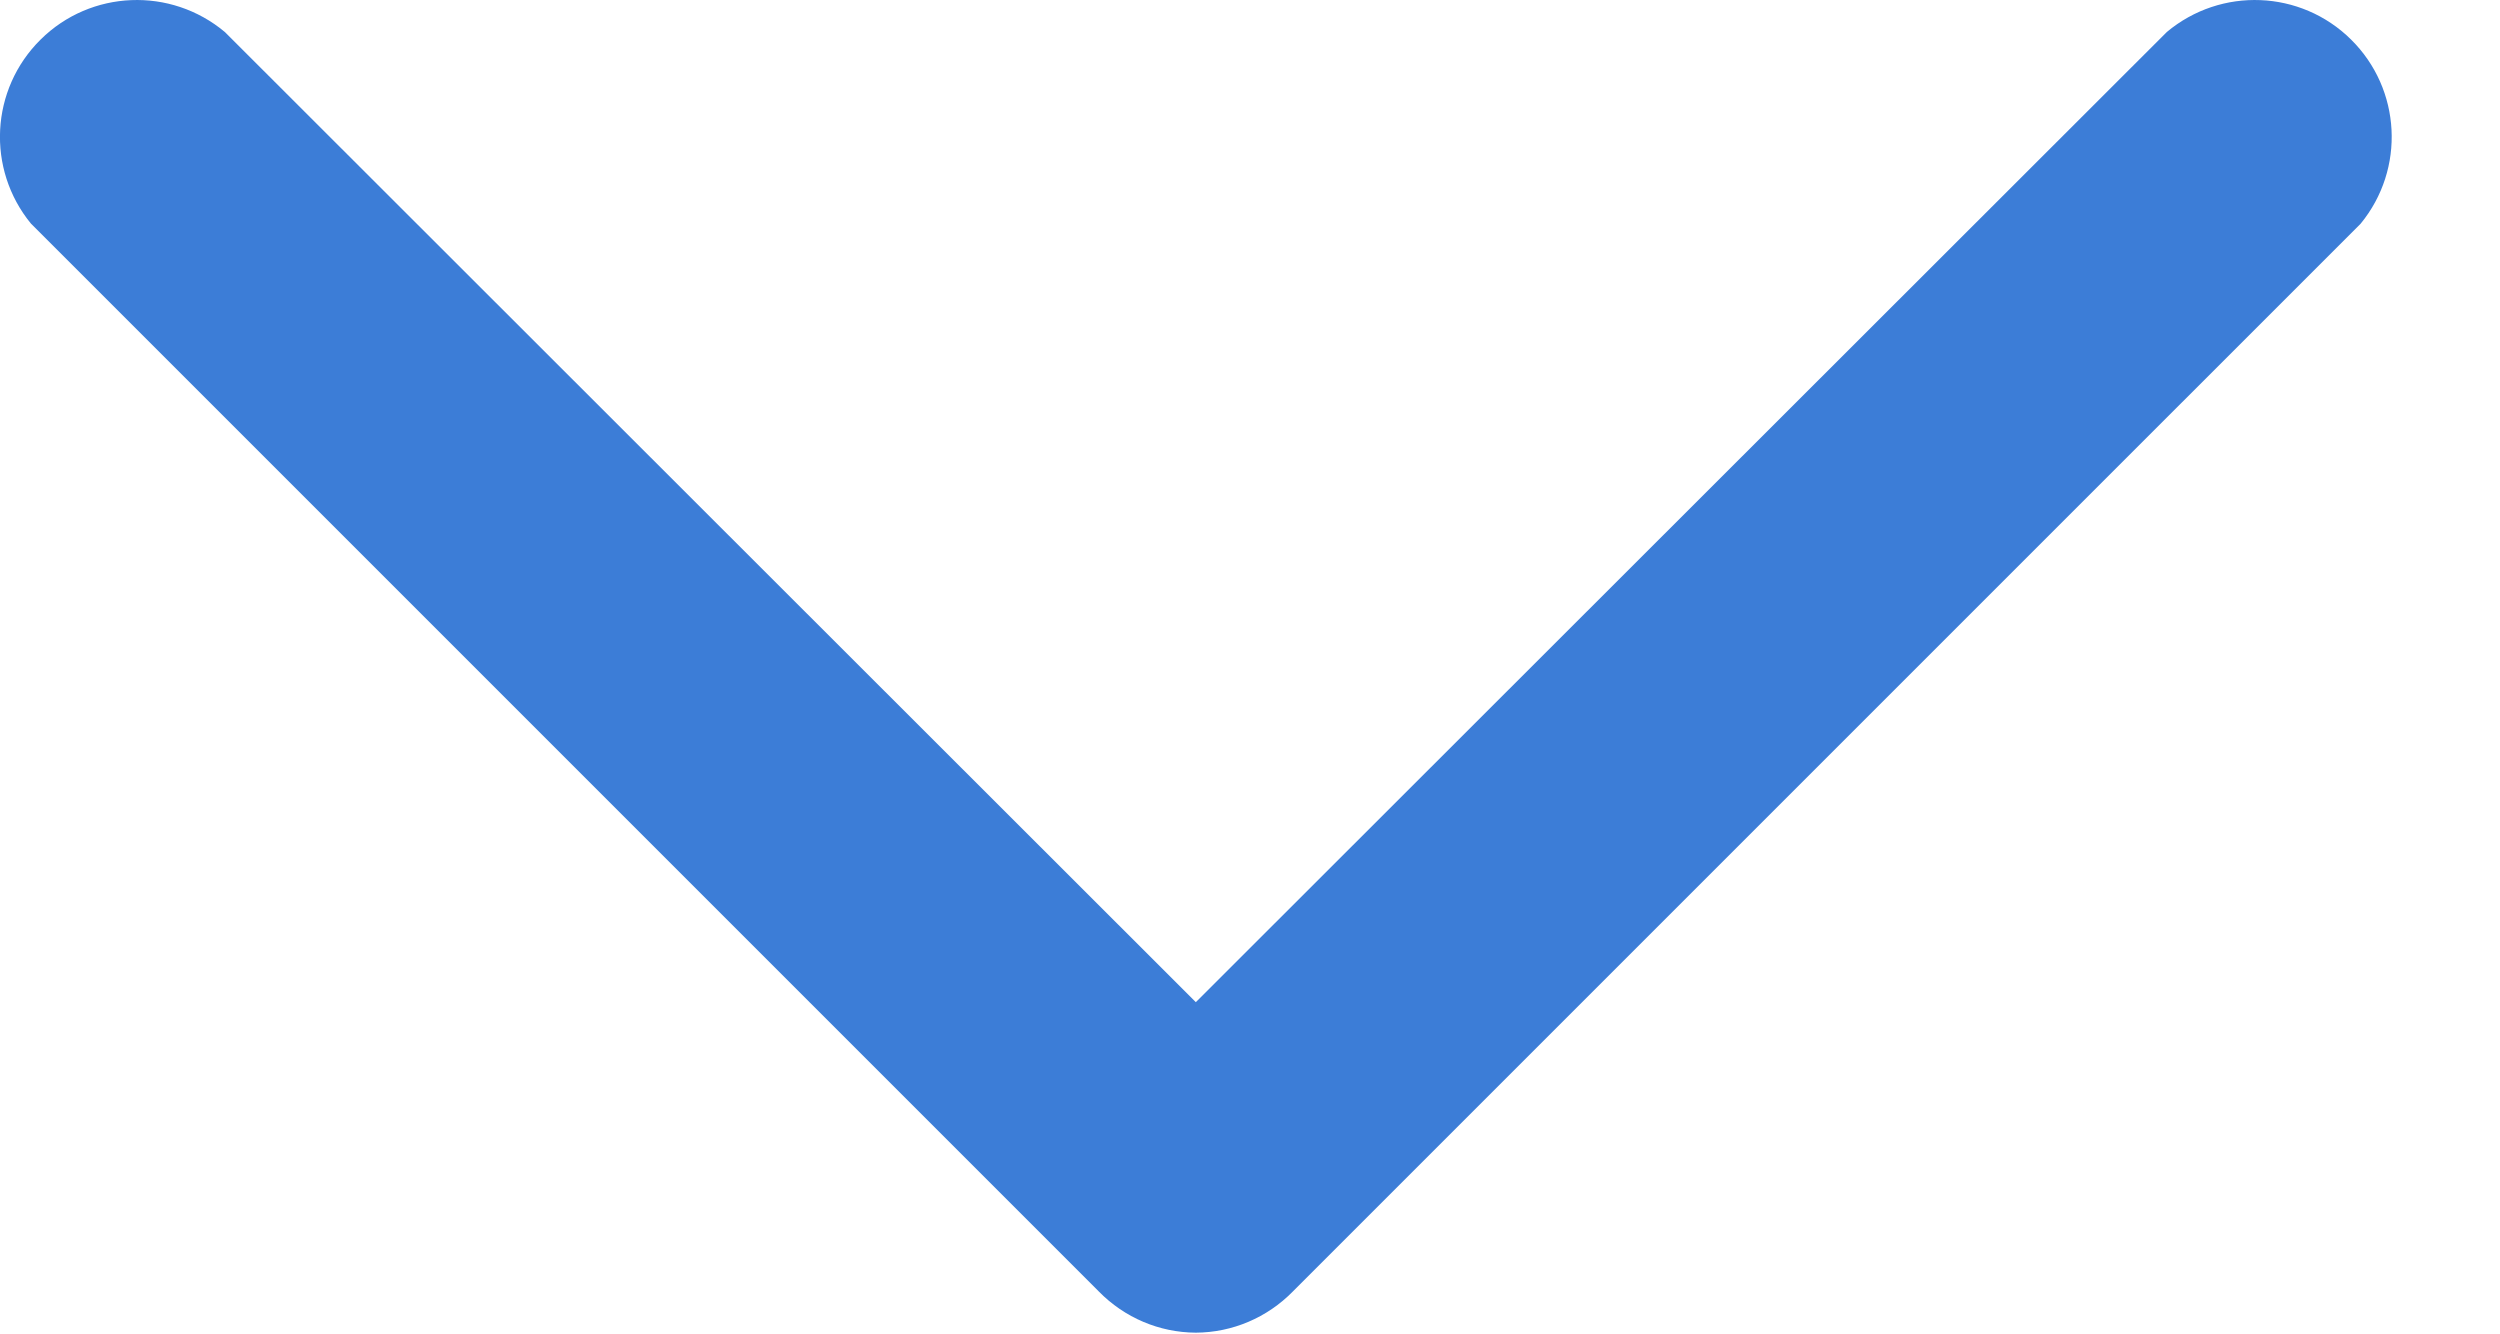
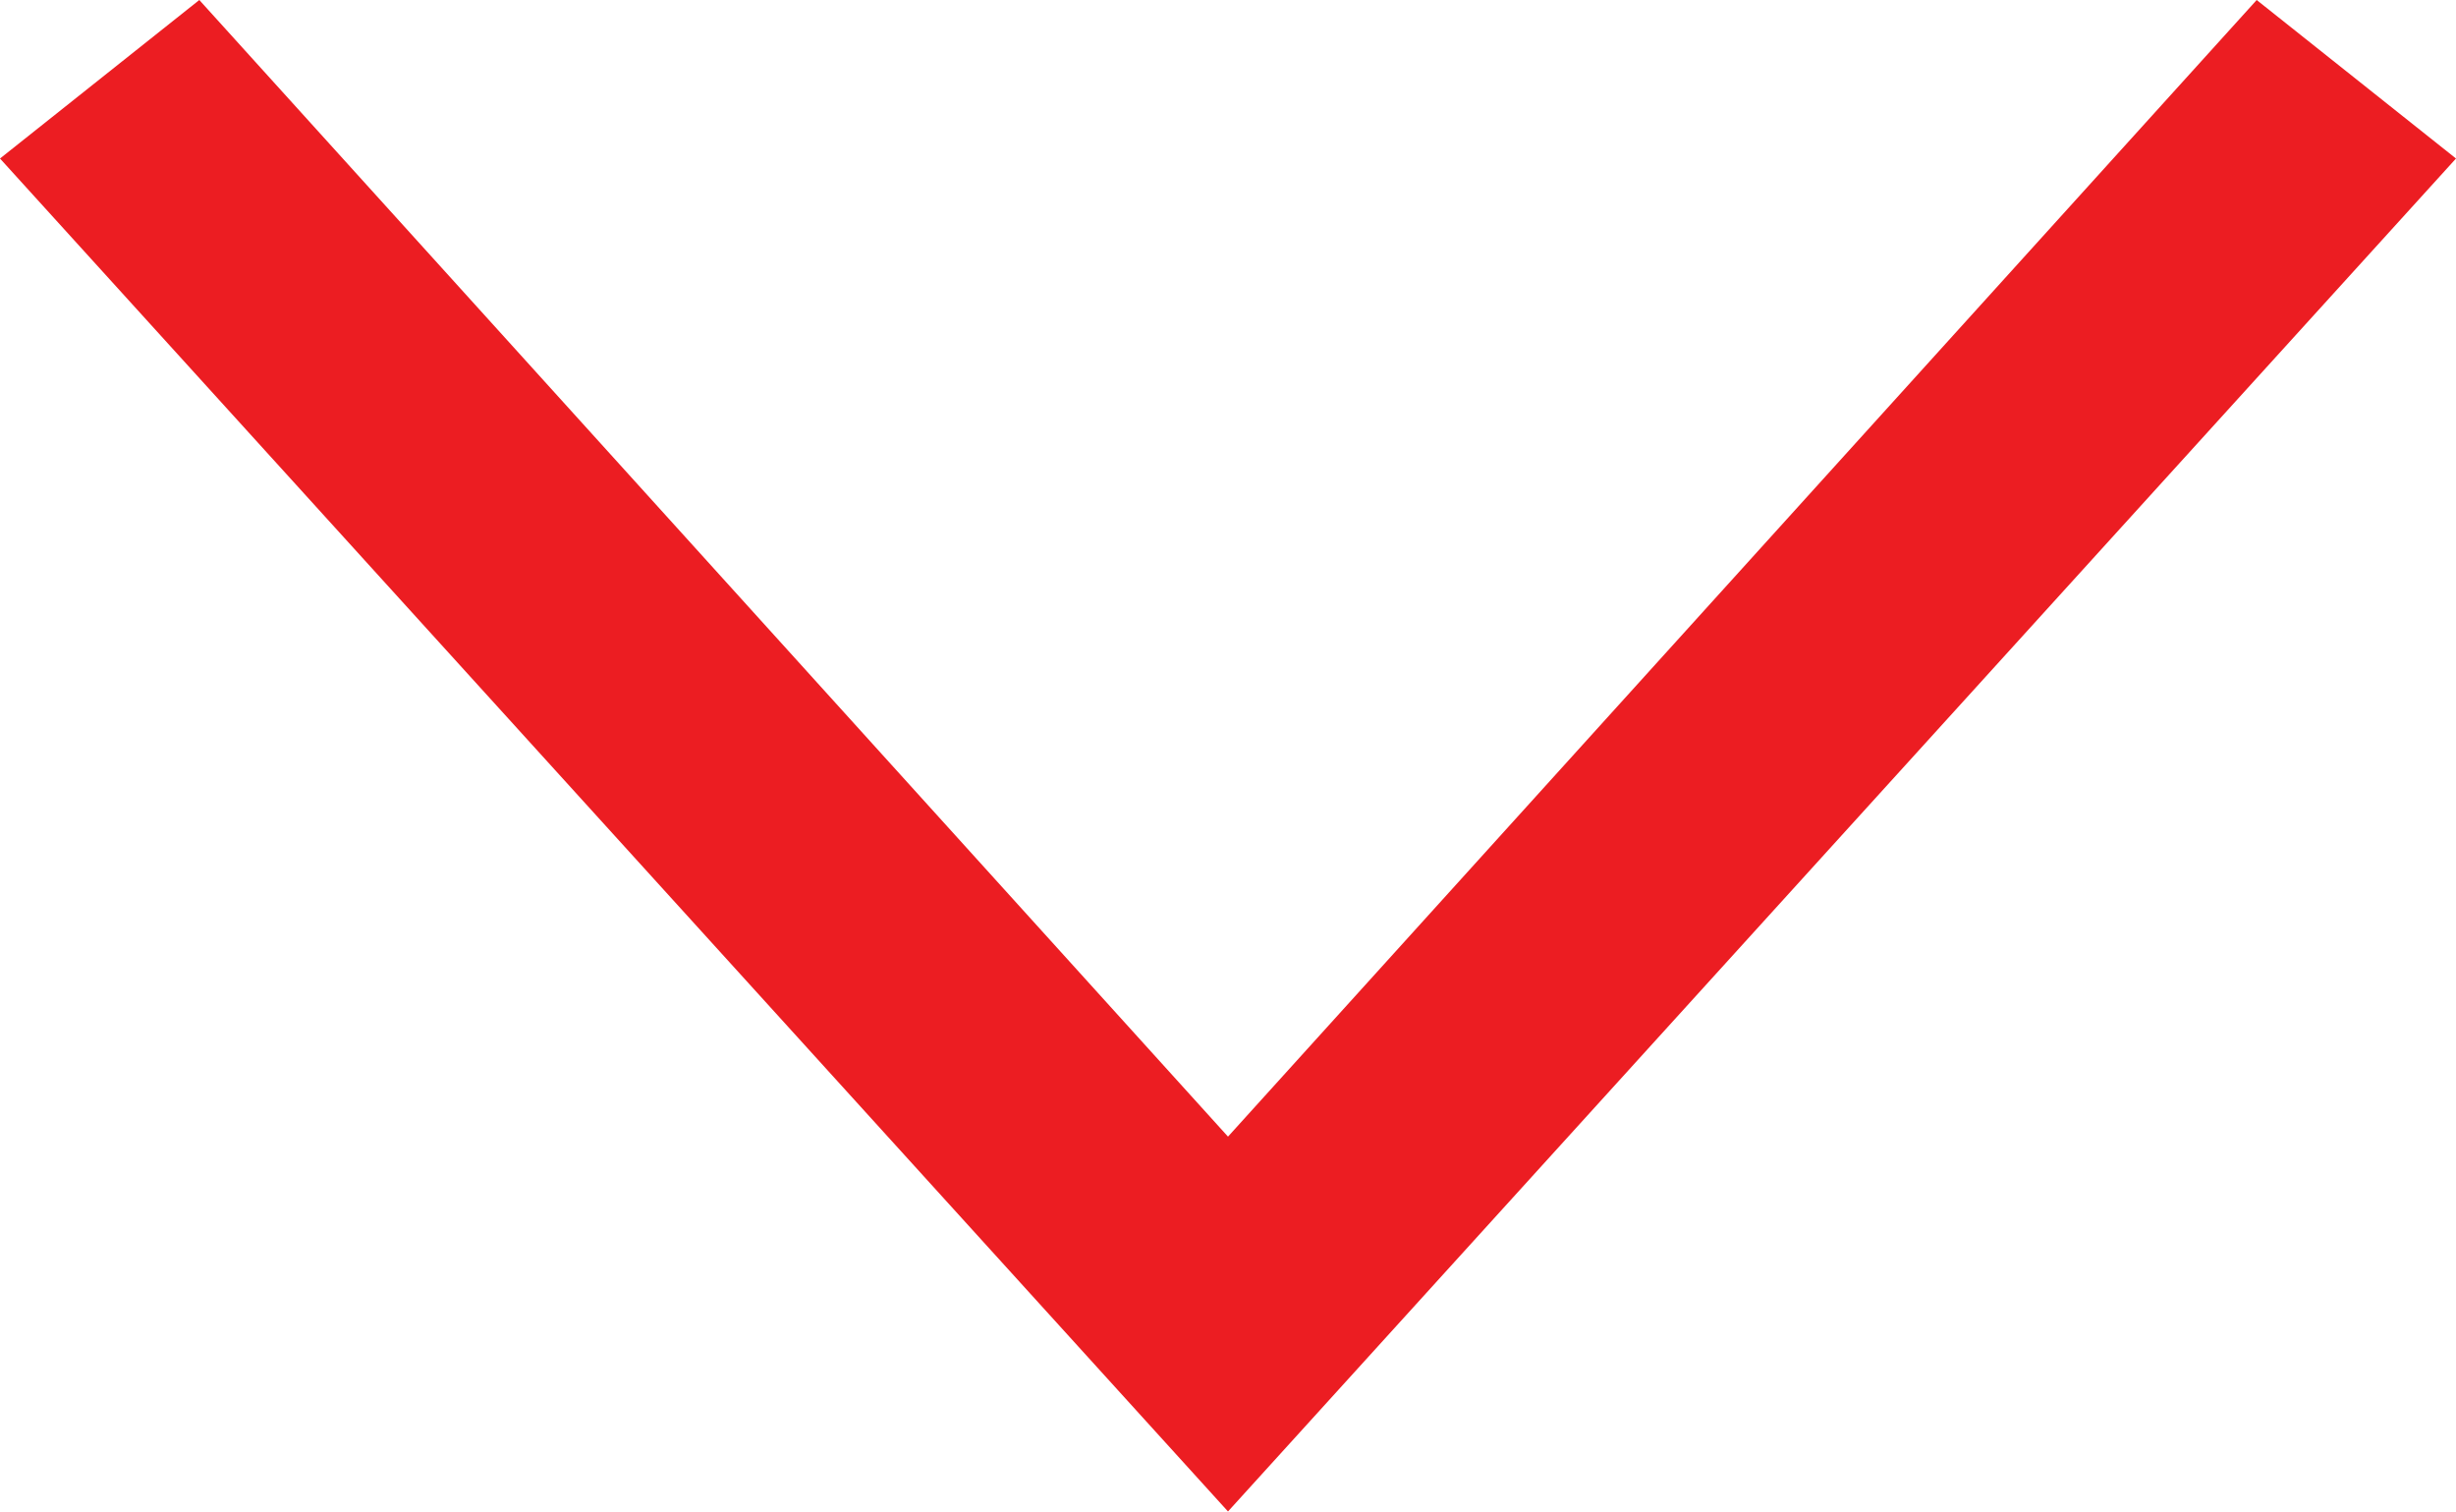
- <svg xmlns="http://www.w3.org/2000/svg" width="15" height="8" viewBox="0 0 15 8" fill="none">
-   <path d="M7.175 7.996C6.956 7.995 6.747 7.906 6.593 7.749L0.186 1.342C-0.083 1.014 -0.058 0.535 0.244 0.237C0.545 -0.061 1.024 -0.08 1.349 0.192L7.175 6.013L13.001 0.192C13.326 -0.08 13.805 -0.061 14.106 0.237C14.408 0.535 14.433 1.014 14.164 1.342L7.757 7.749C7.603 7.906 7.394 7.995 7.175 7.996Z" fill="#3C7DD7" />
+ <svg xmlns="http://www.w3.org/2000/svg" width="13" height="8" viewBox="0 0 13 8" fill="none">
+   <path fill-rule="evenodd" clip-rule="evenodd" d="M6.5 6.016L11.945 8.61485e-07L13 0.839L6.5 8L-1.28129e-06 0.839L1.055 -9.06327e-08L6.5 6.016Z" fill="#EC1D22" />
</svg>
